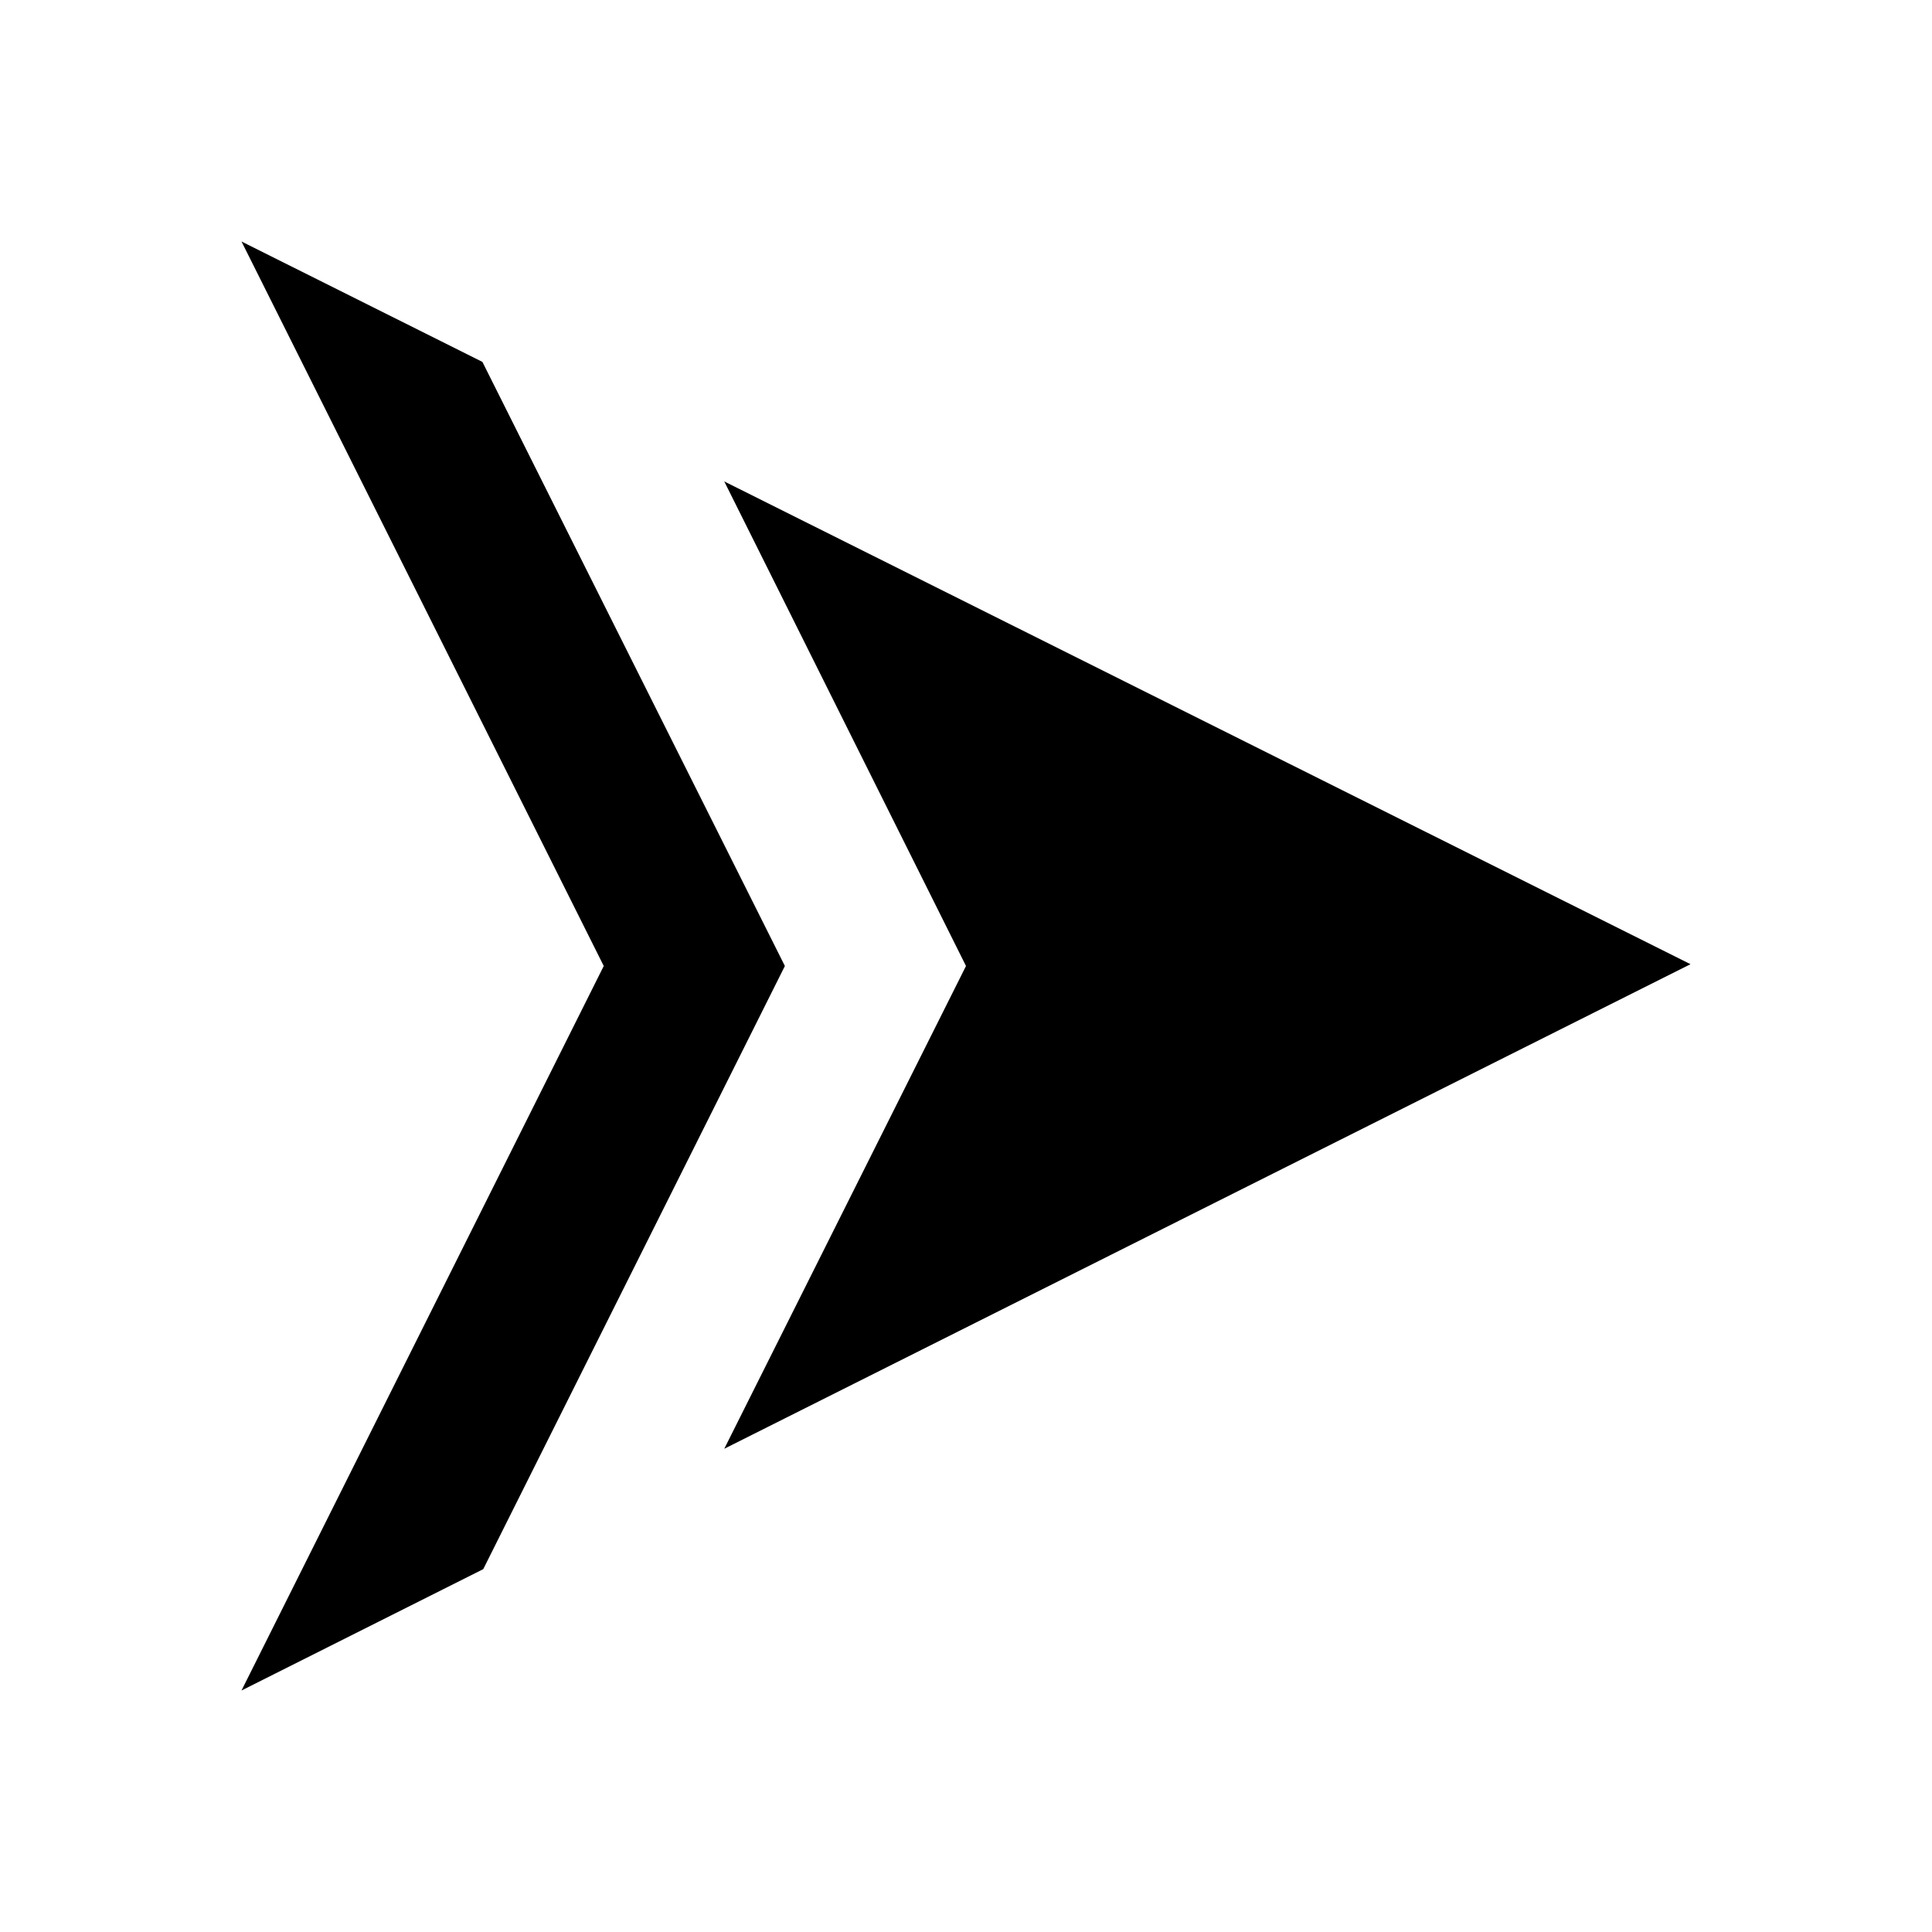
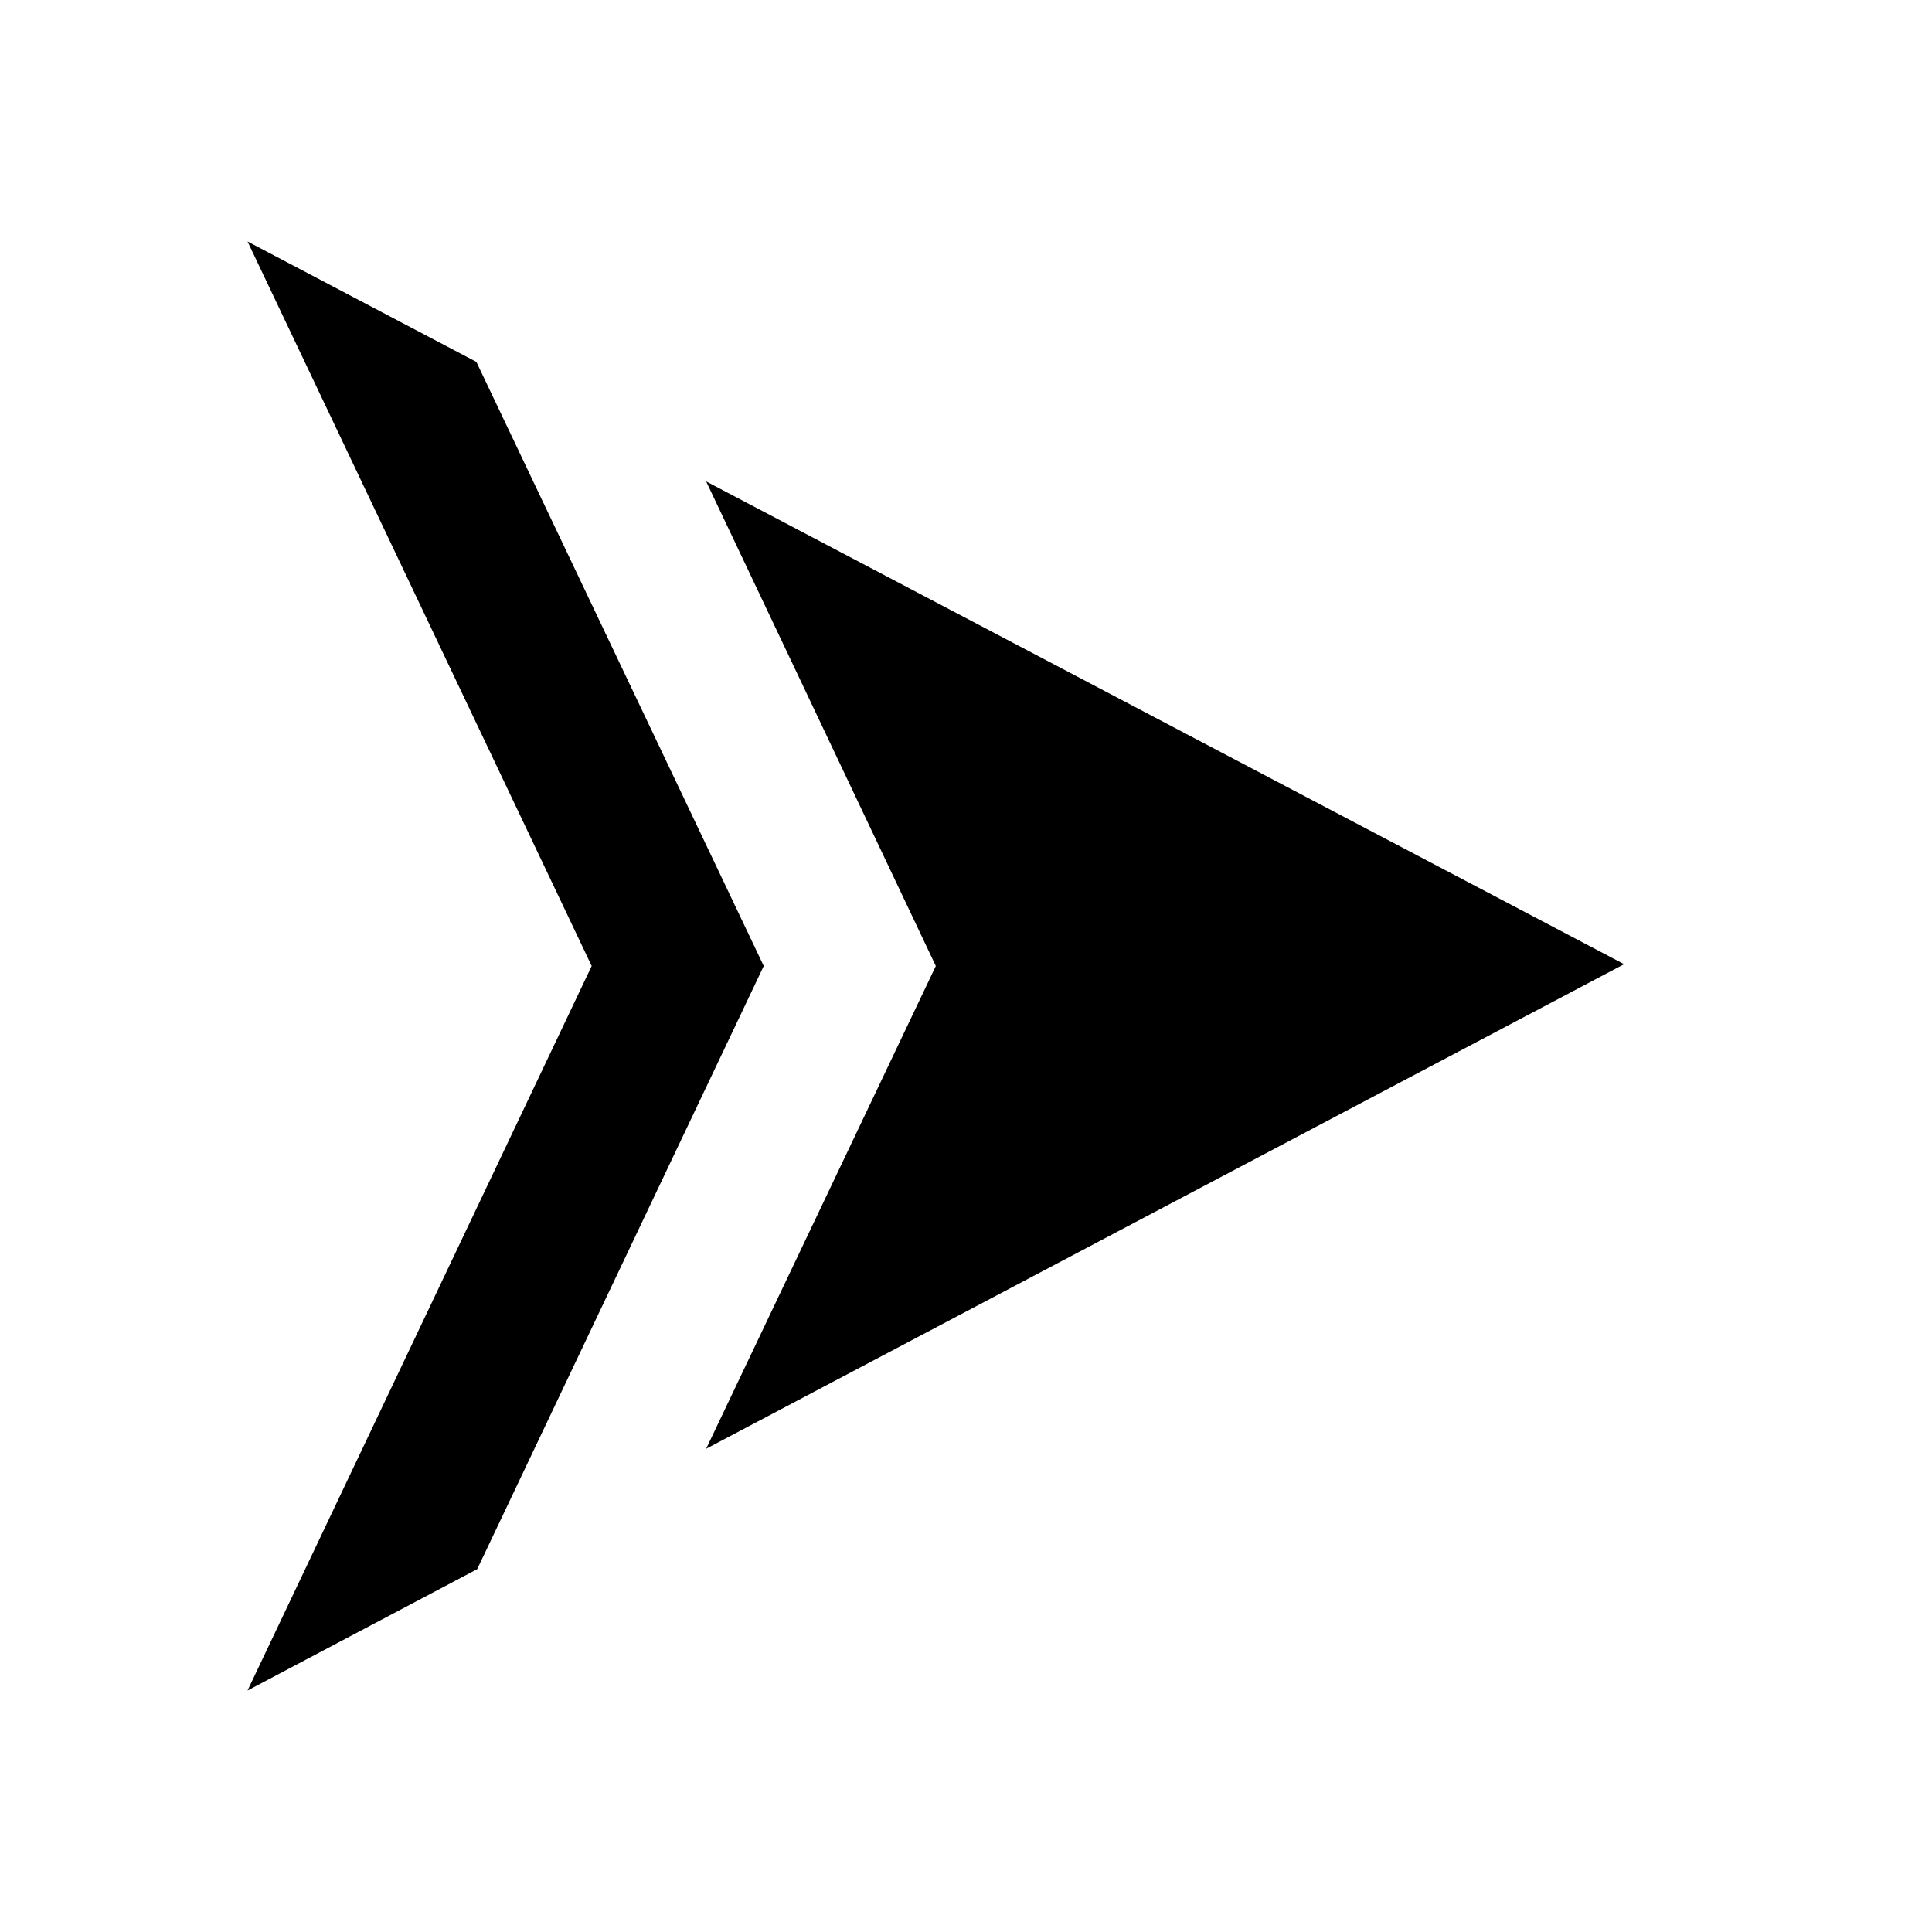
- <svg xmlns="http://www.w3.org/2000/svg" id="Layer_1" data-name="Layer 1" viewBox="0 0 16 16">
-   <path class="cls-1" d="M14,7.985,5.998,11.998,8,8,5.998,3.987ZM3.995,2.997,2,2,5,8,2,14l2.002-1.005L6.5,8Z" />
+ <svg xmlns="http://www.w3.org/2000/svg" id="Layer_1" viewBox="0 0 16 16">
+   <path class="cls-1" d="m13.45,7.985l-7.602,4.013,1.902-3.998-1.902-4.013,7.602,3.998ZM3.945,2.997l-1.895-.997,2.85,6-2.85,6,1.902-1.005,2.373-4.995L3.945,2.997Z" />
</svg>
